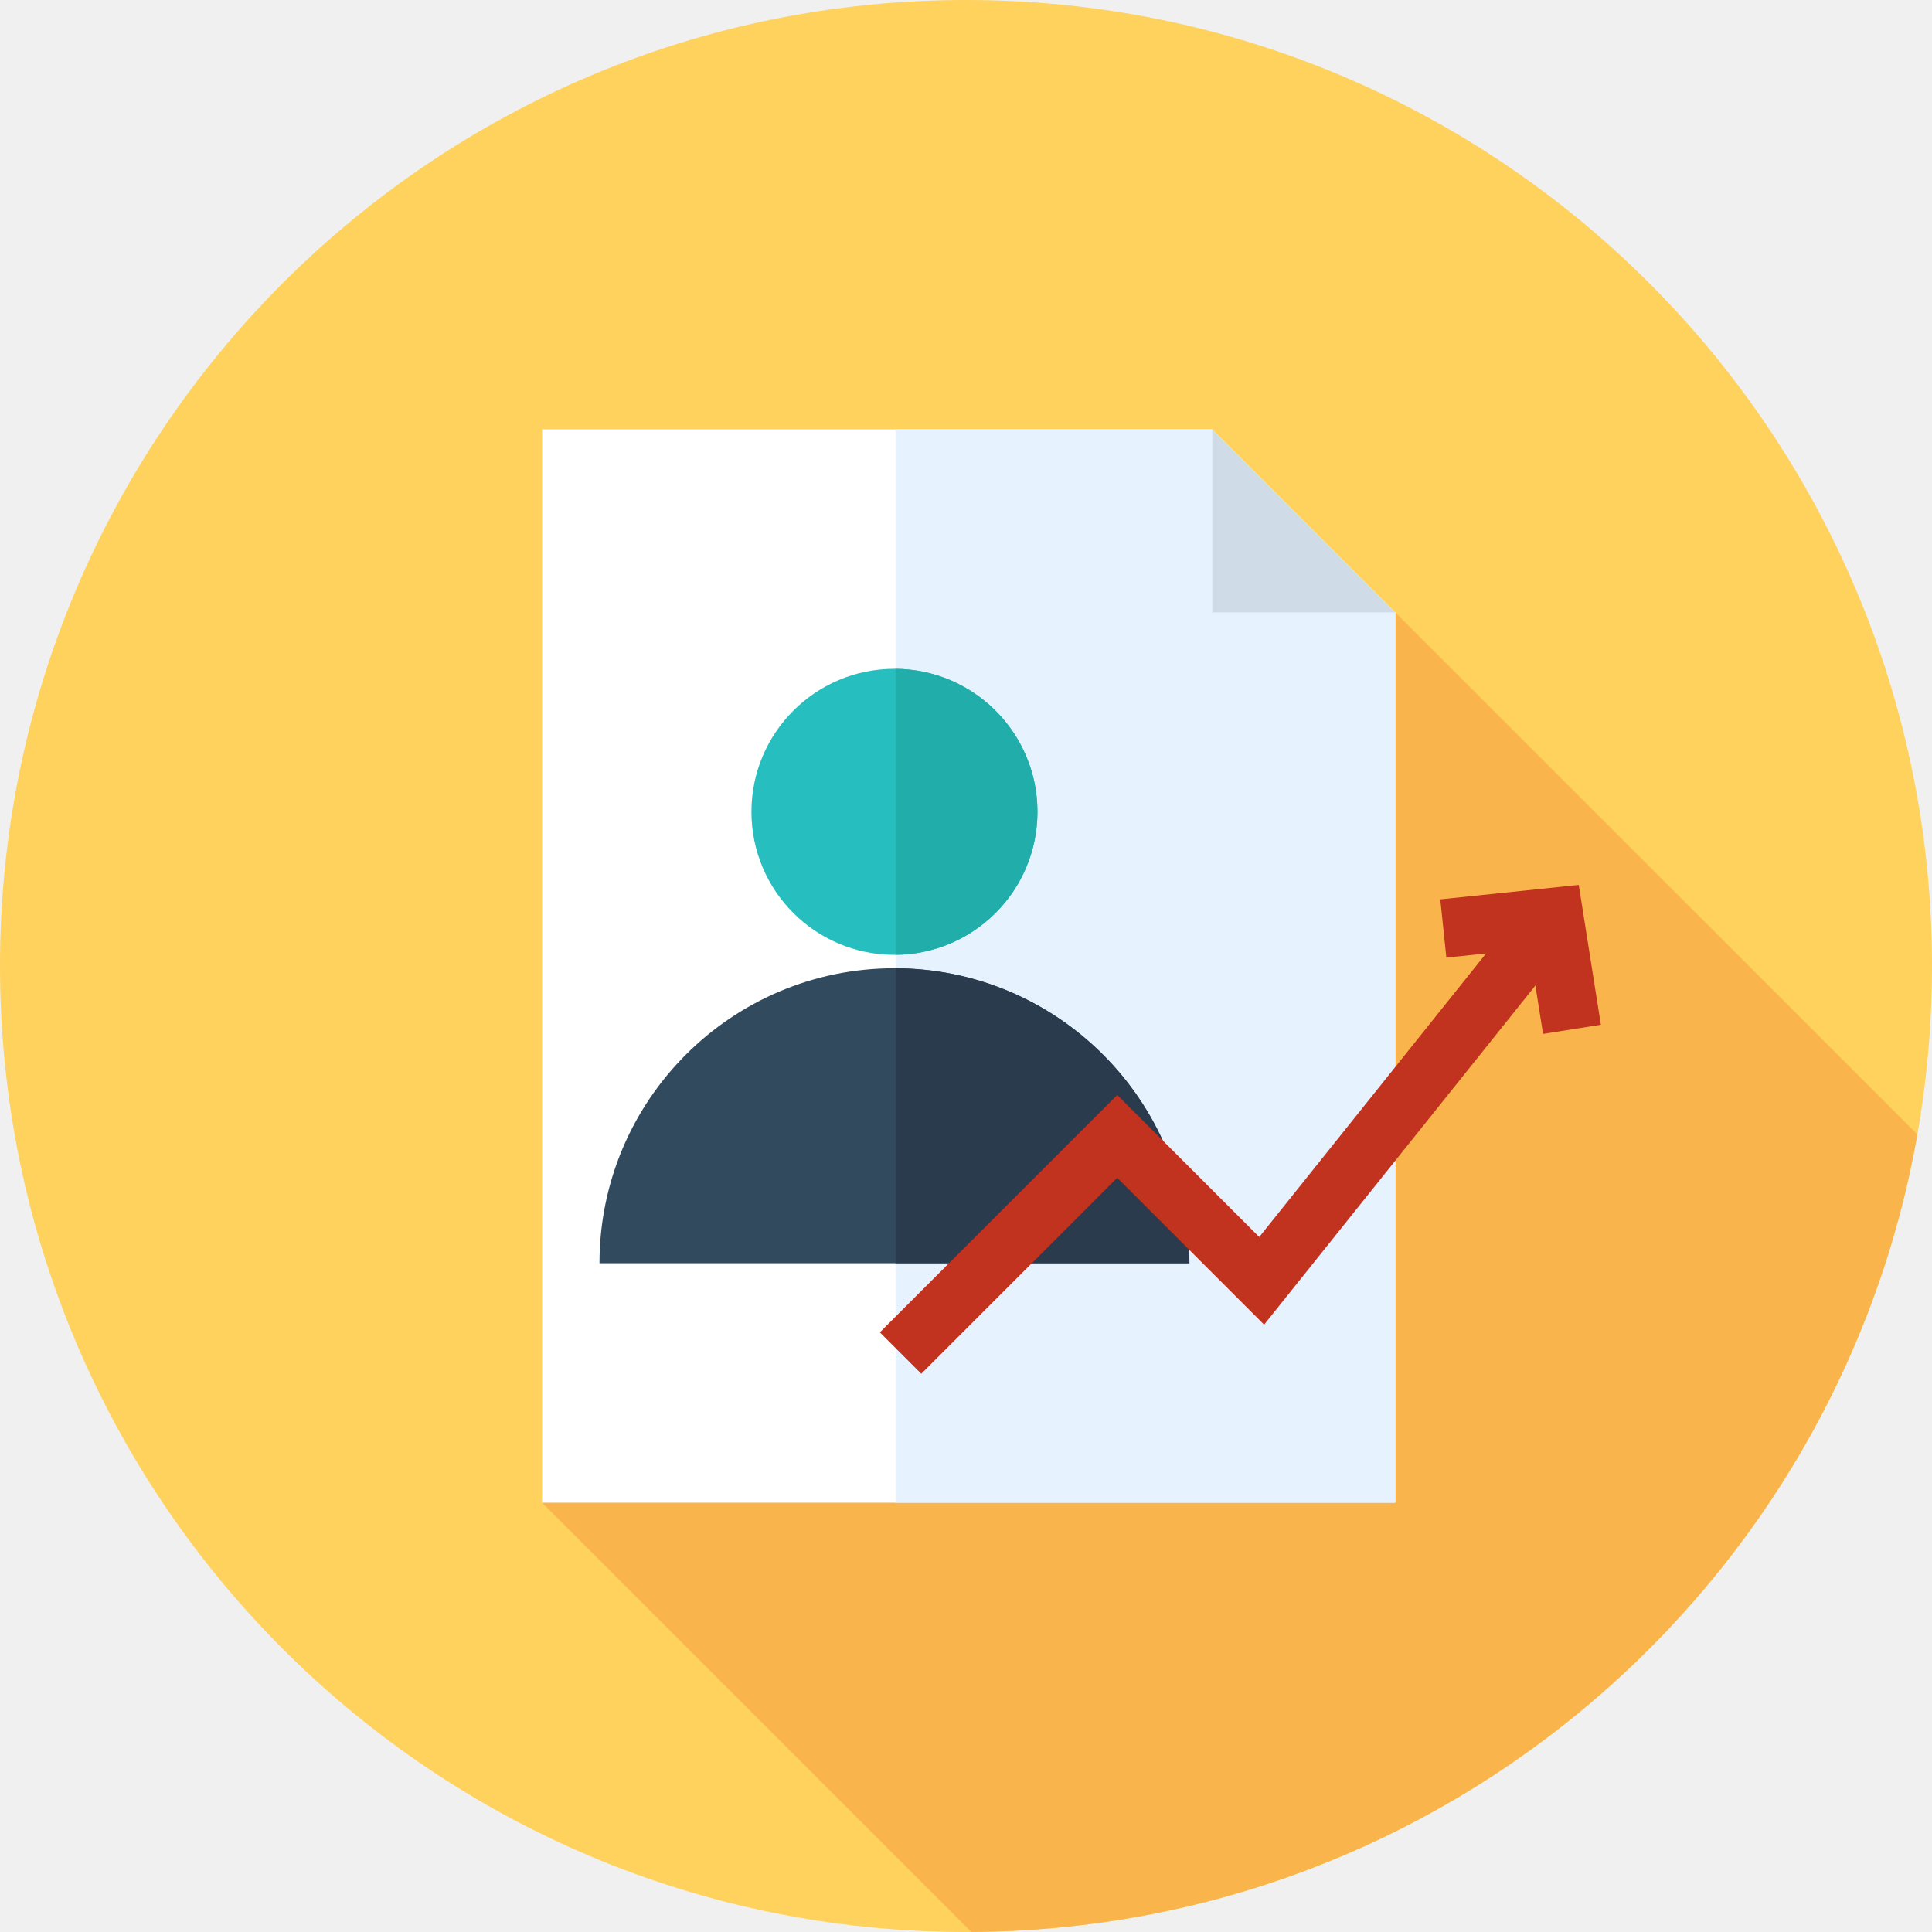
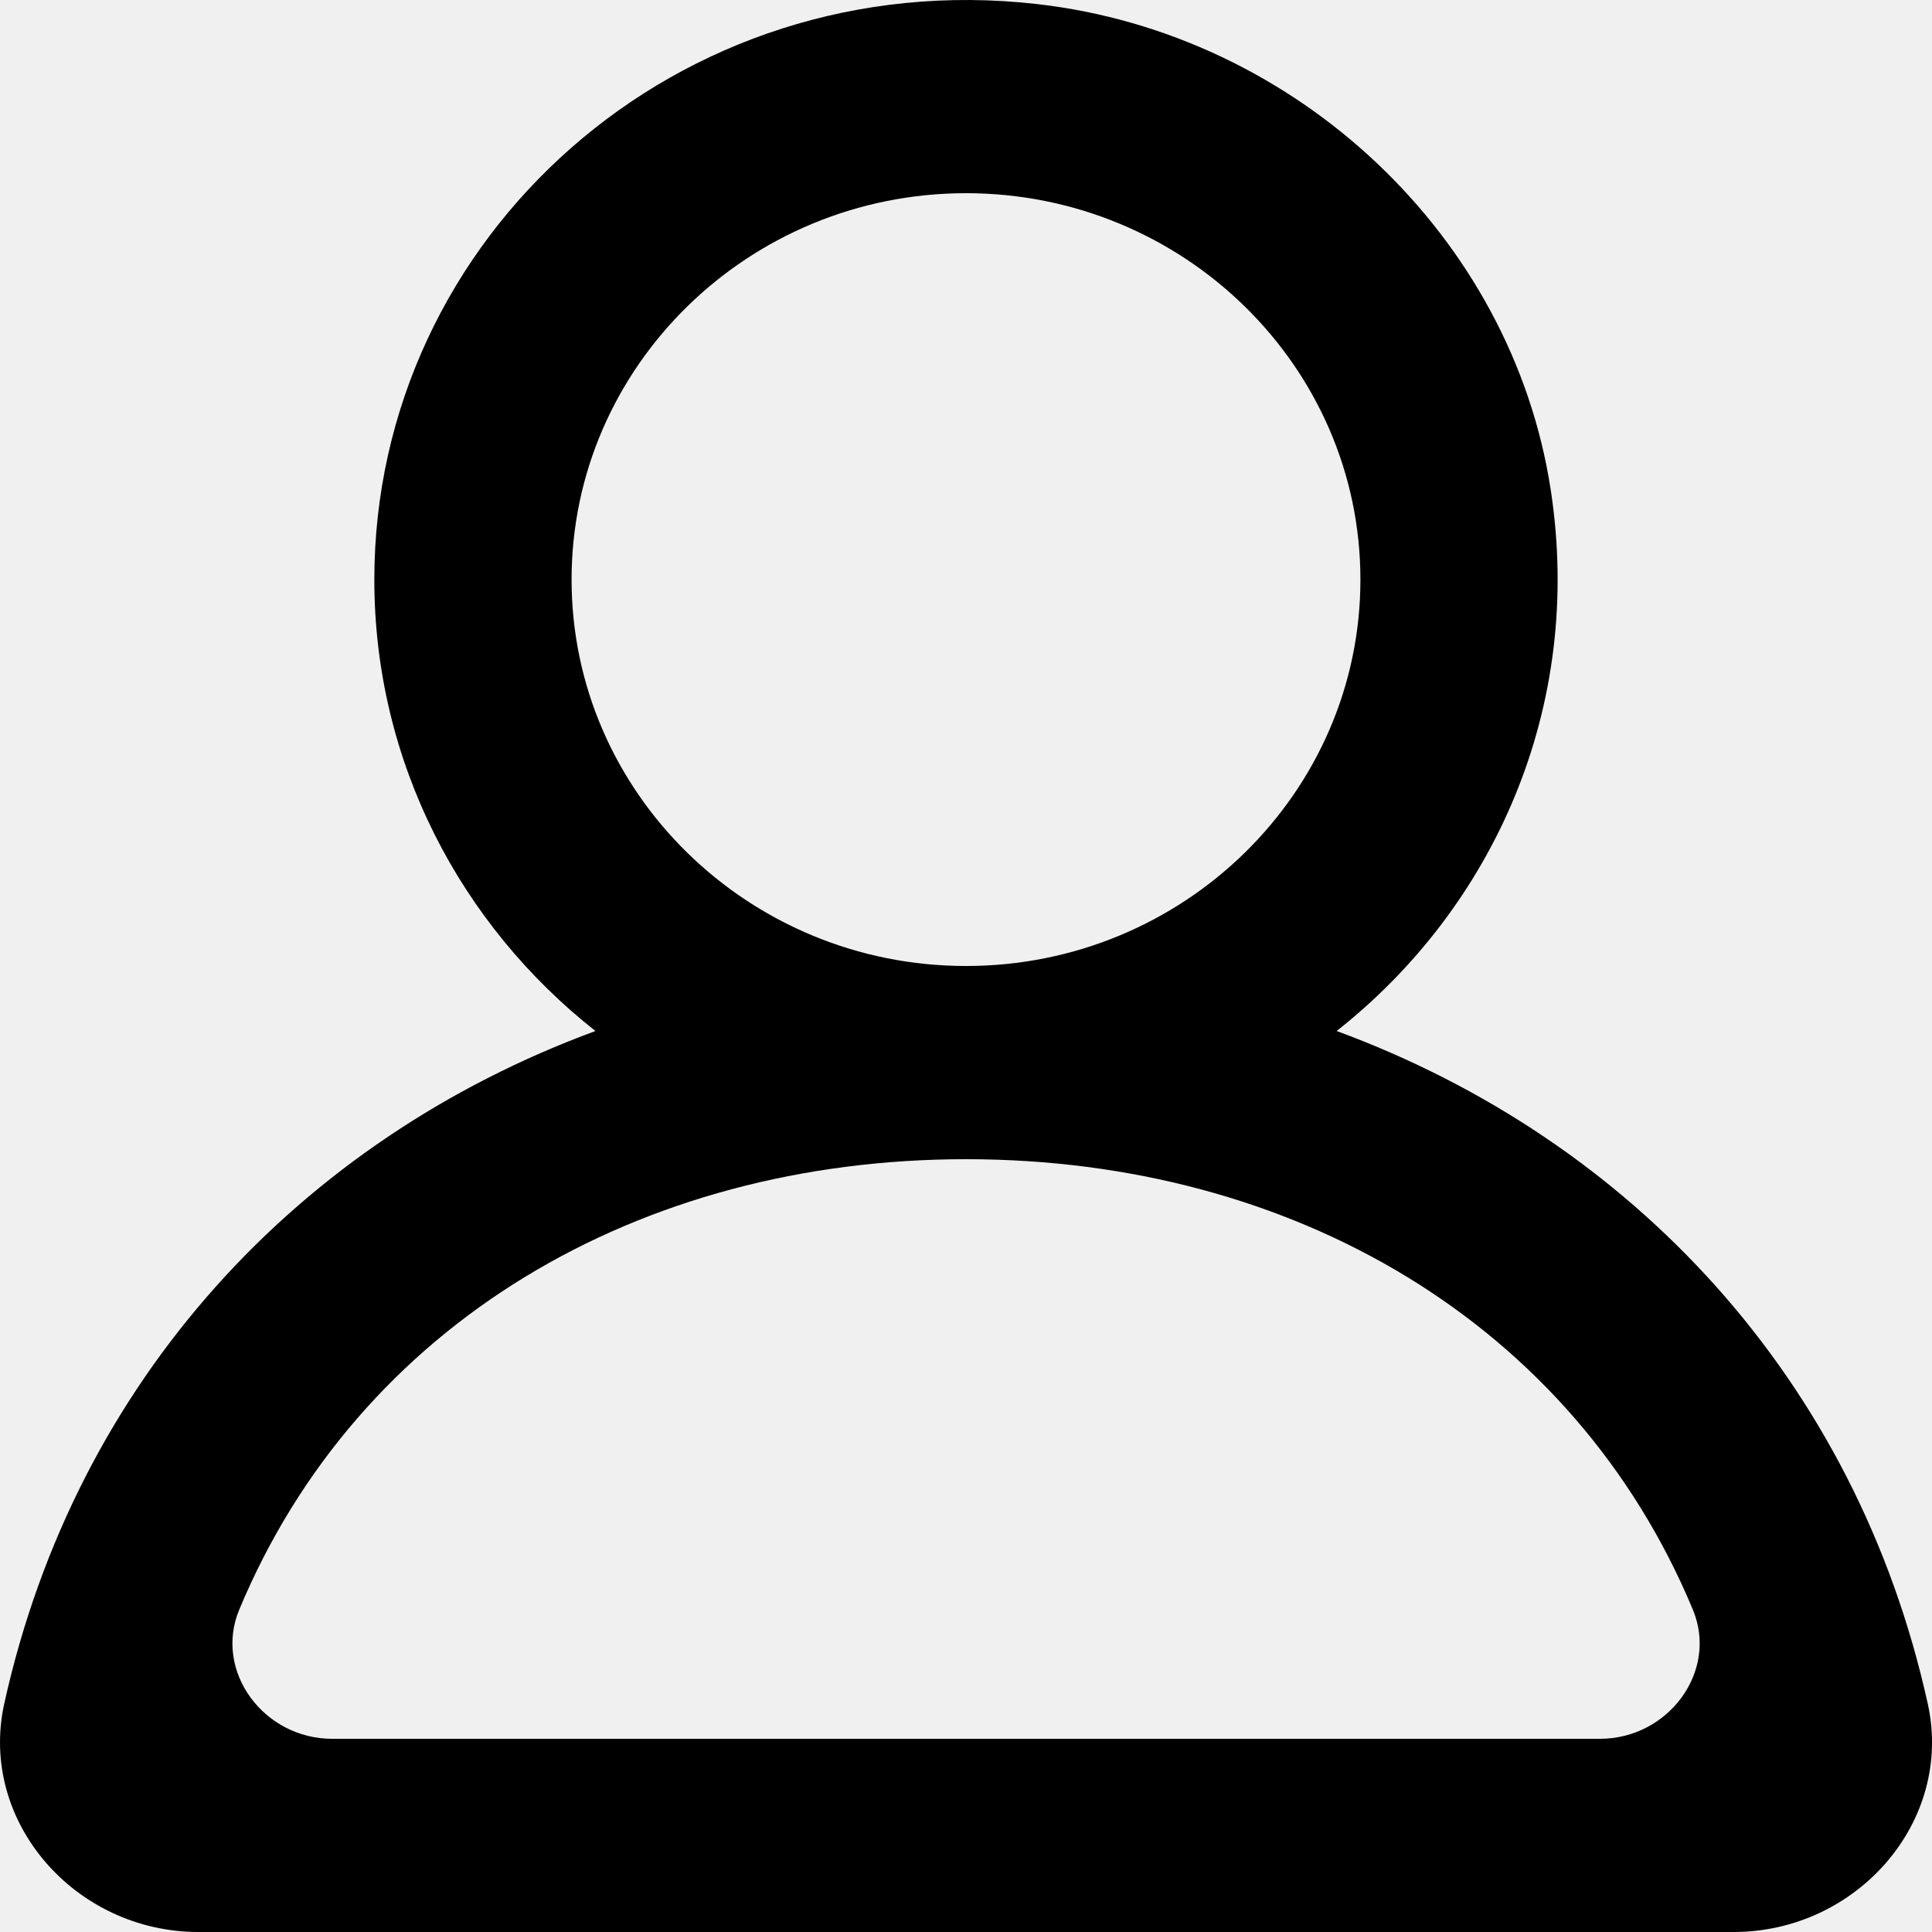
- <svg xmlns="http://www.w3.org/2000/svg" height="800px" width="800px" version="1.1" id="Layer_1" viewBox="0 0 512 512" xml:space="preserve">
-   <circle style="fill:#FFD15D;" cx="256" cy="256" r="256" />
-   <path style="fill:#F9B54C;" d="M257.419,511.983c125.523-0.683,229.655-91.693,250.696-211.344L369.778,162.302l-79.658,90.465  L143.658,398.222L257.419,511.983z" />
-   <polygon style="fill:#FFFFFF;" points="321.253,113.778 143.658,113.778 143.658,398.222 369.778,398.222 369.778,162.302 " />
-   <polygon style="fill:#E6F3FF;" points="369.778,162.302 321.253,113.778 237.325,113.778 237.325,398.222 369.778,398.222 " />
-   <polygon style="fill:#CFDBE6;" points="321.253,162.304 369.778,162.302 321.253,113.778 " />
-   <circle style="fill:#26BEBE;" cx="237.037" cy="215.143" r="37.9" />
-   <path style="fill:#21ADA9;" d="M274.937,215.14c0-20.835-16.813-37.736-37.612-37.893v75.785  C258.124,252.876,274.937,235.973,274.937,215.14z" />
-   <path style="fill:#324A5E;" d="M158.868,334.76c0-43.172,34.997-78.169,78.169-78.169s78.169,34.997,78.169,78.169L158.868,334.76  L158.868,334.76z" />
-   <path style="fill:#2B3B4E;" d="M237.325,256.6v78.16h77.881C315.206,291.687,280.362,256.755,237.325,256.6z" />
-   <g>
-     <polygon style="fill:#C1321F;" points="244.145,364.058 233.174,353.087 296.077,290.182 333.714,327.818 404.858,238.889    416.971,248.582 335,351.048 296.077,312.125  " />
-     <polygon style="fill:#C1321F;" points="408.926,273.994 405.359,251.471 383.3,253.771 381.69,238.34 418.383,234.515    424.251,271.567  " />
+ <svg xmlns="http://www.w3.org/2000/svg" width="800px" height="800px" viewBox="0 0 20 20" version="1.1">
+   <defs>
+ 
+ </defs>
+   <g id="Page-1" stroke="none" stroke-width="1" fill="none" fill-rule="evenodd">
+     <g id="Dribbble-Light-Preview" transform="translate(-140, -2159)" fill="#000000">
+       <g id="icons" transform="translate(56, 160)">
+         <path d="M100.563,2017 L87.438,2017 C86.732,2017 86.21,2016.303 86.477,2015.662 C87.713,2012.698 90.617,2011 94,2011 C97.384,2011 100.288,2012.698 101.524,2015.662 C101.791,2016.303 101.269,2017 100.563,2017 M89.917,2005 C89.917,2002.794 91.749,2001 94,2001 C96.252,2001 98.083,2002.794 98.083,2005 C98.083,2007.206 96.252,2009 94,2009 C91.749,2009 89.917,2007.206 89.917,2005 M103.956,2016.636 C103.214,2013.277 100.892,2010.798 97.837,2009.673 C99.456,2008.396 100.4,2006.331 100.053,2004.07 C99.651,2001.447 97.424,1999.348 94.735,1999.042 C91.023,1998.619 87.875,2001.449 87.875,2005 C87.875,2006.89 88.769,2008.574 90.164,2009.673 C87.107,2010.798 84.787,2013.277 84.044,2016.636 C83.775,2017.857 84.779,2019 86.054,2019 L101.946,2019 C103.222,2019 104.226,2017.857 103.956,2016.636" id="profile_round-[#1342]">
+ 
+ </path>
+       </g>
+     </g>
  </g>
</svg>
